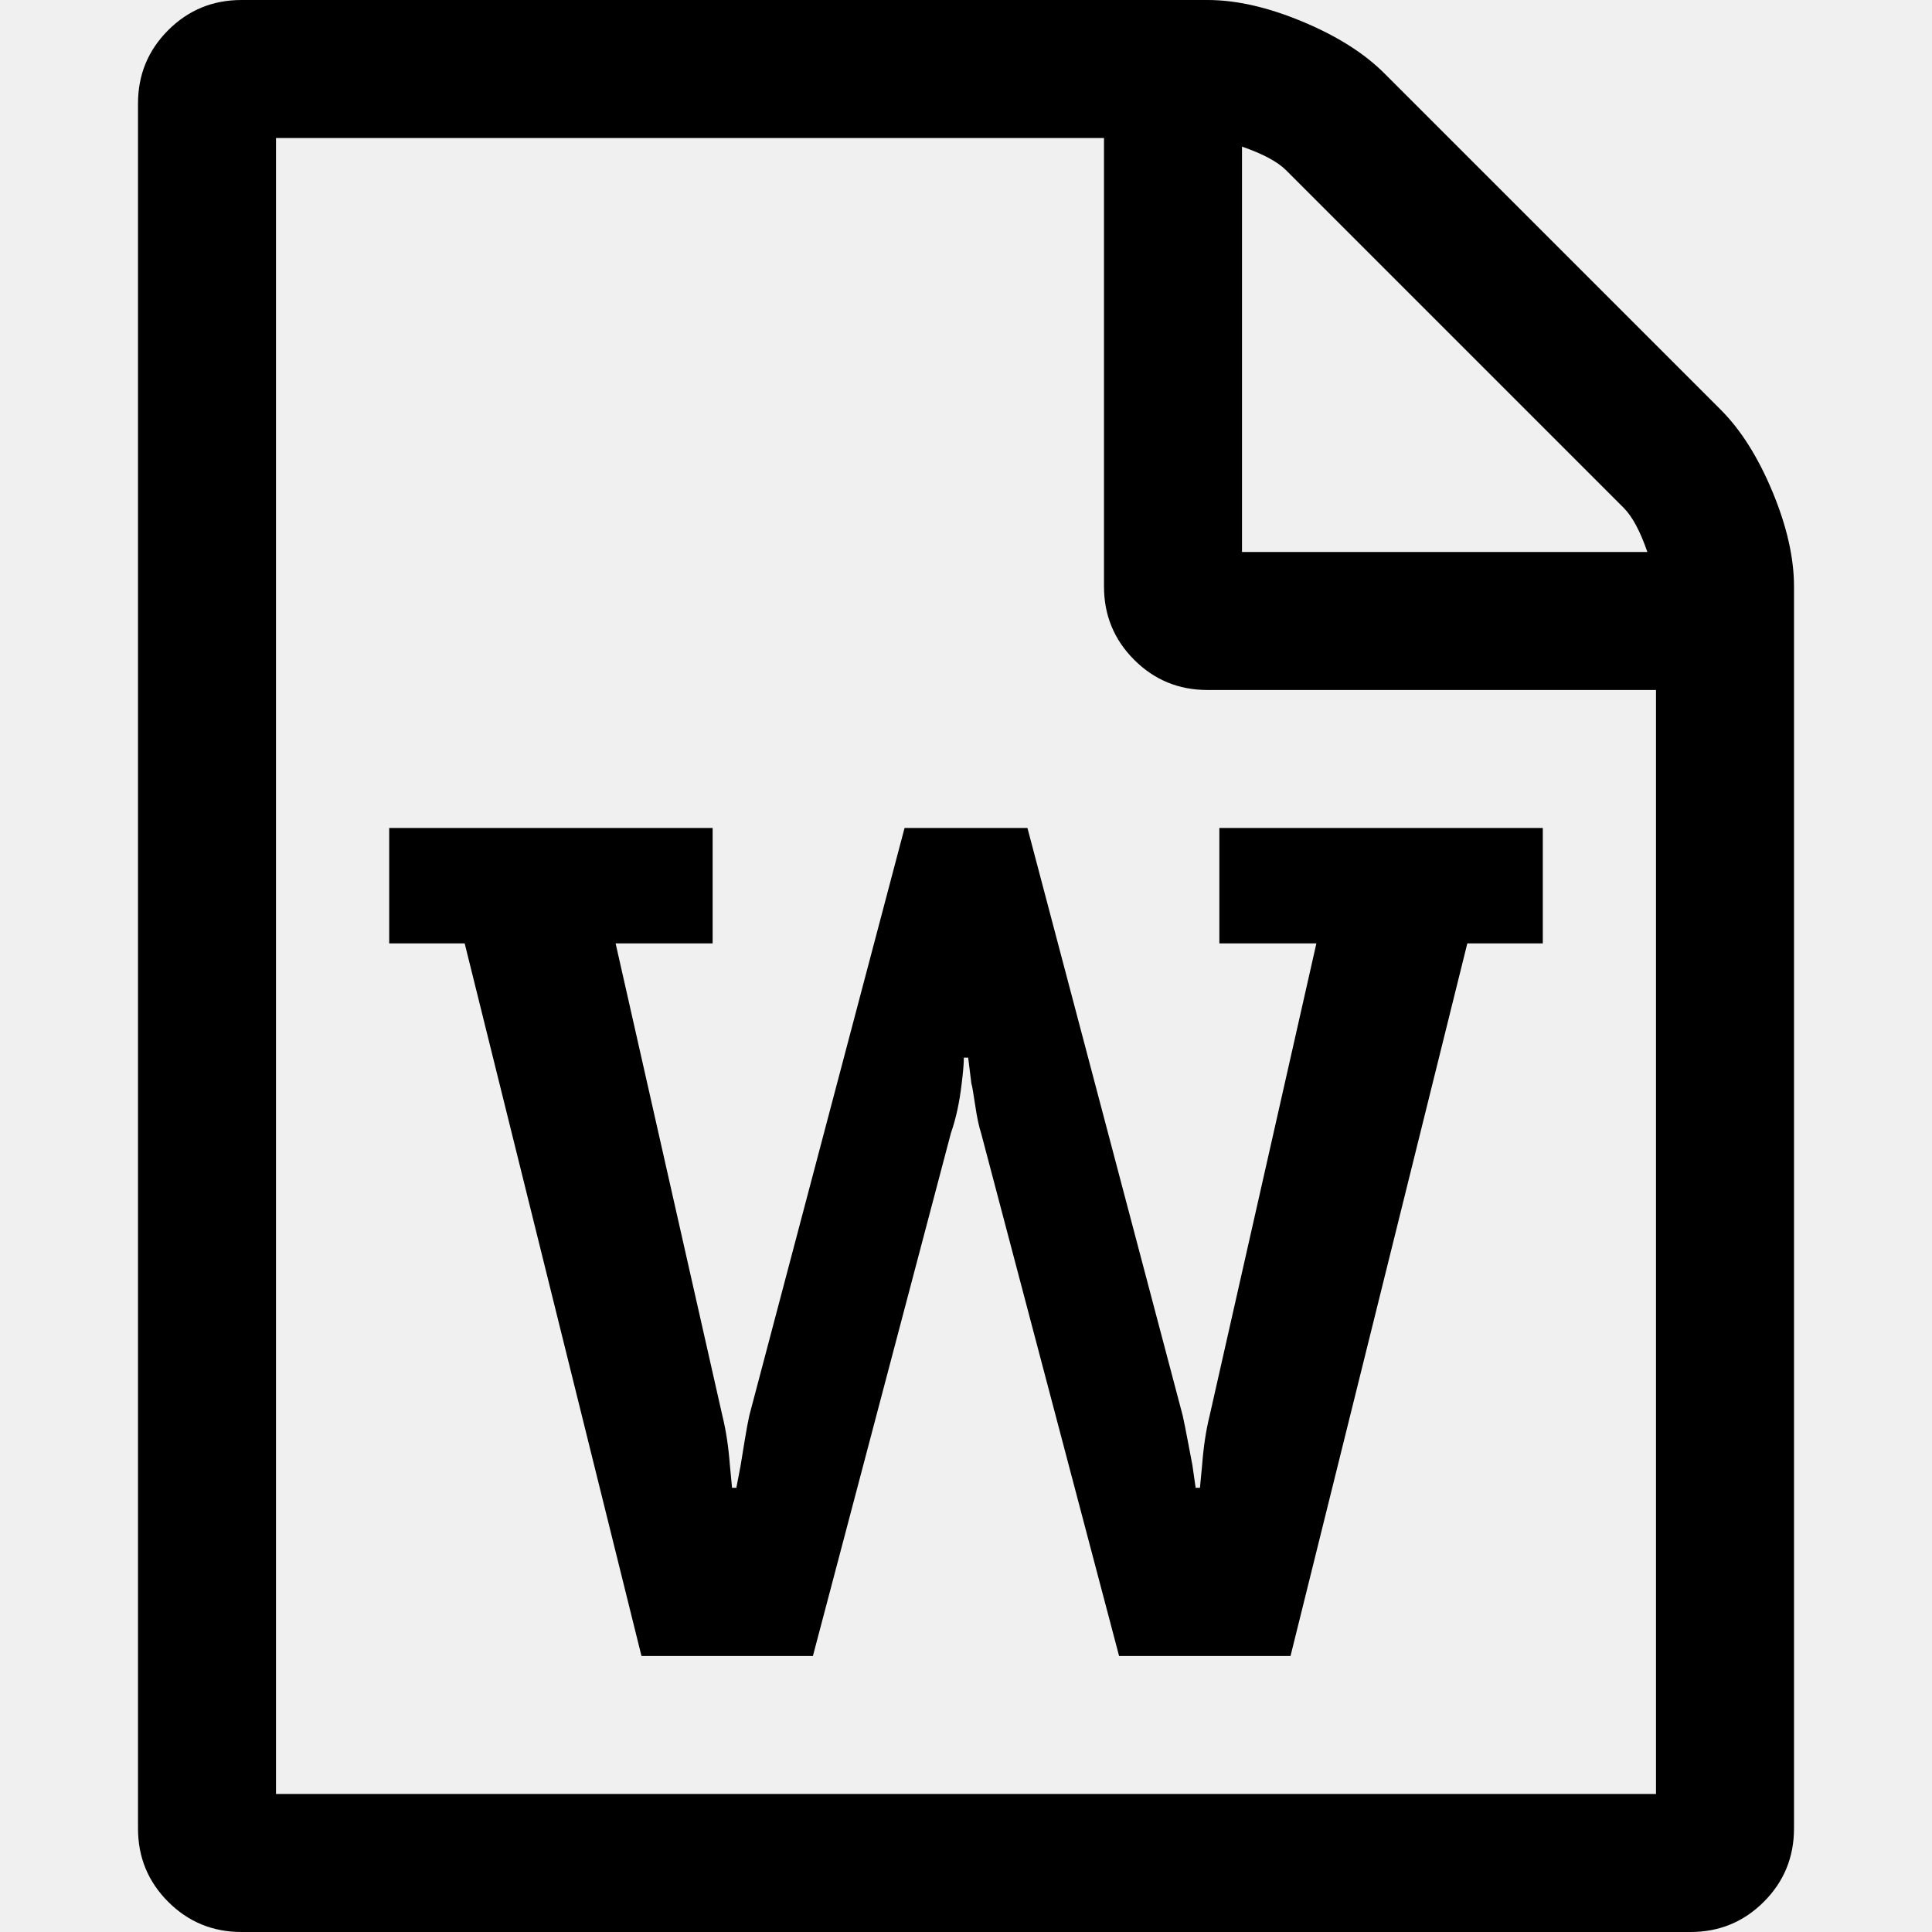
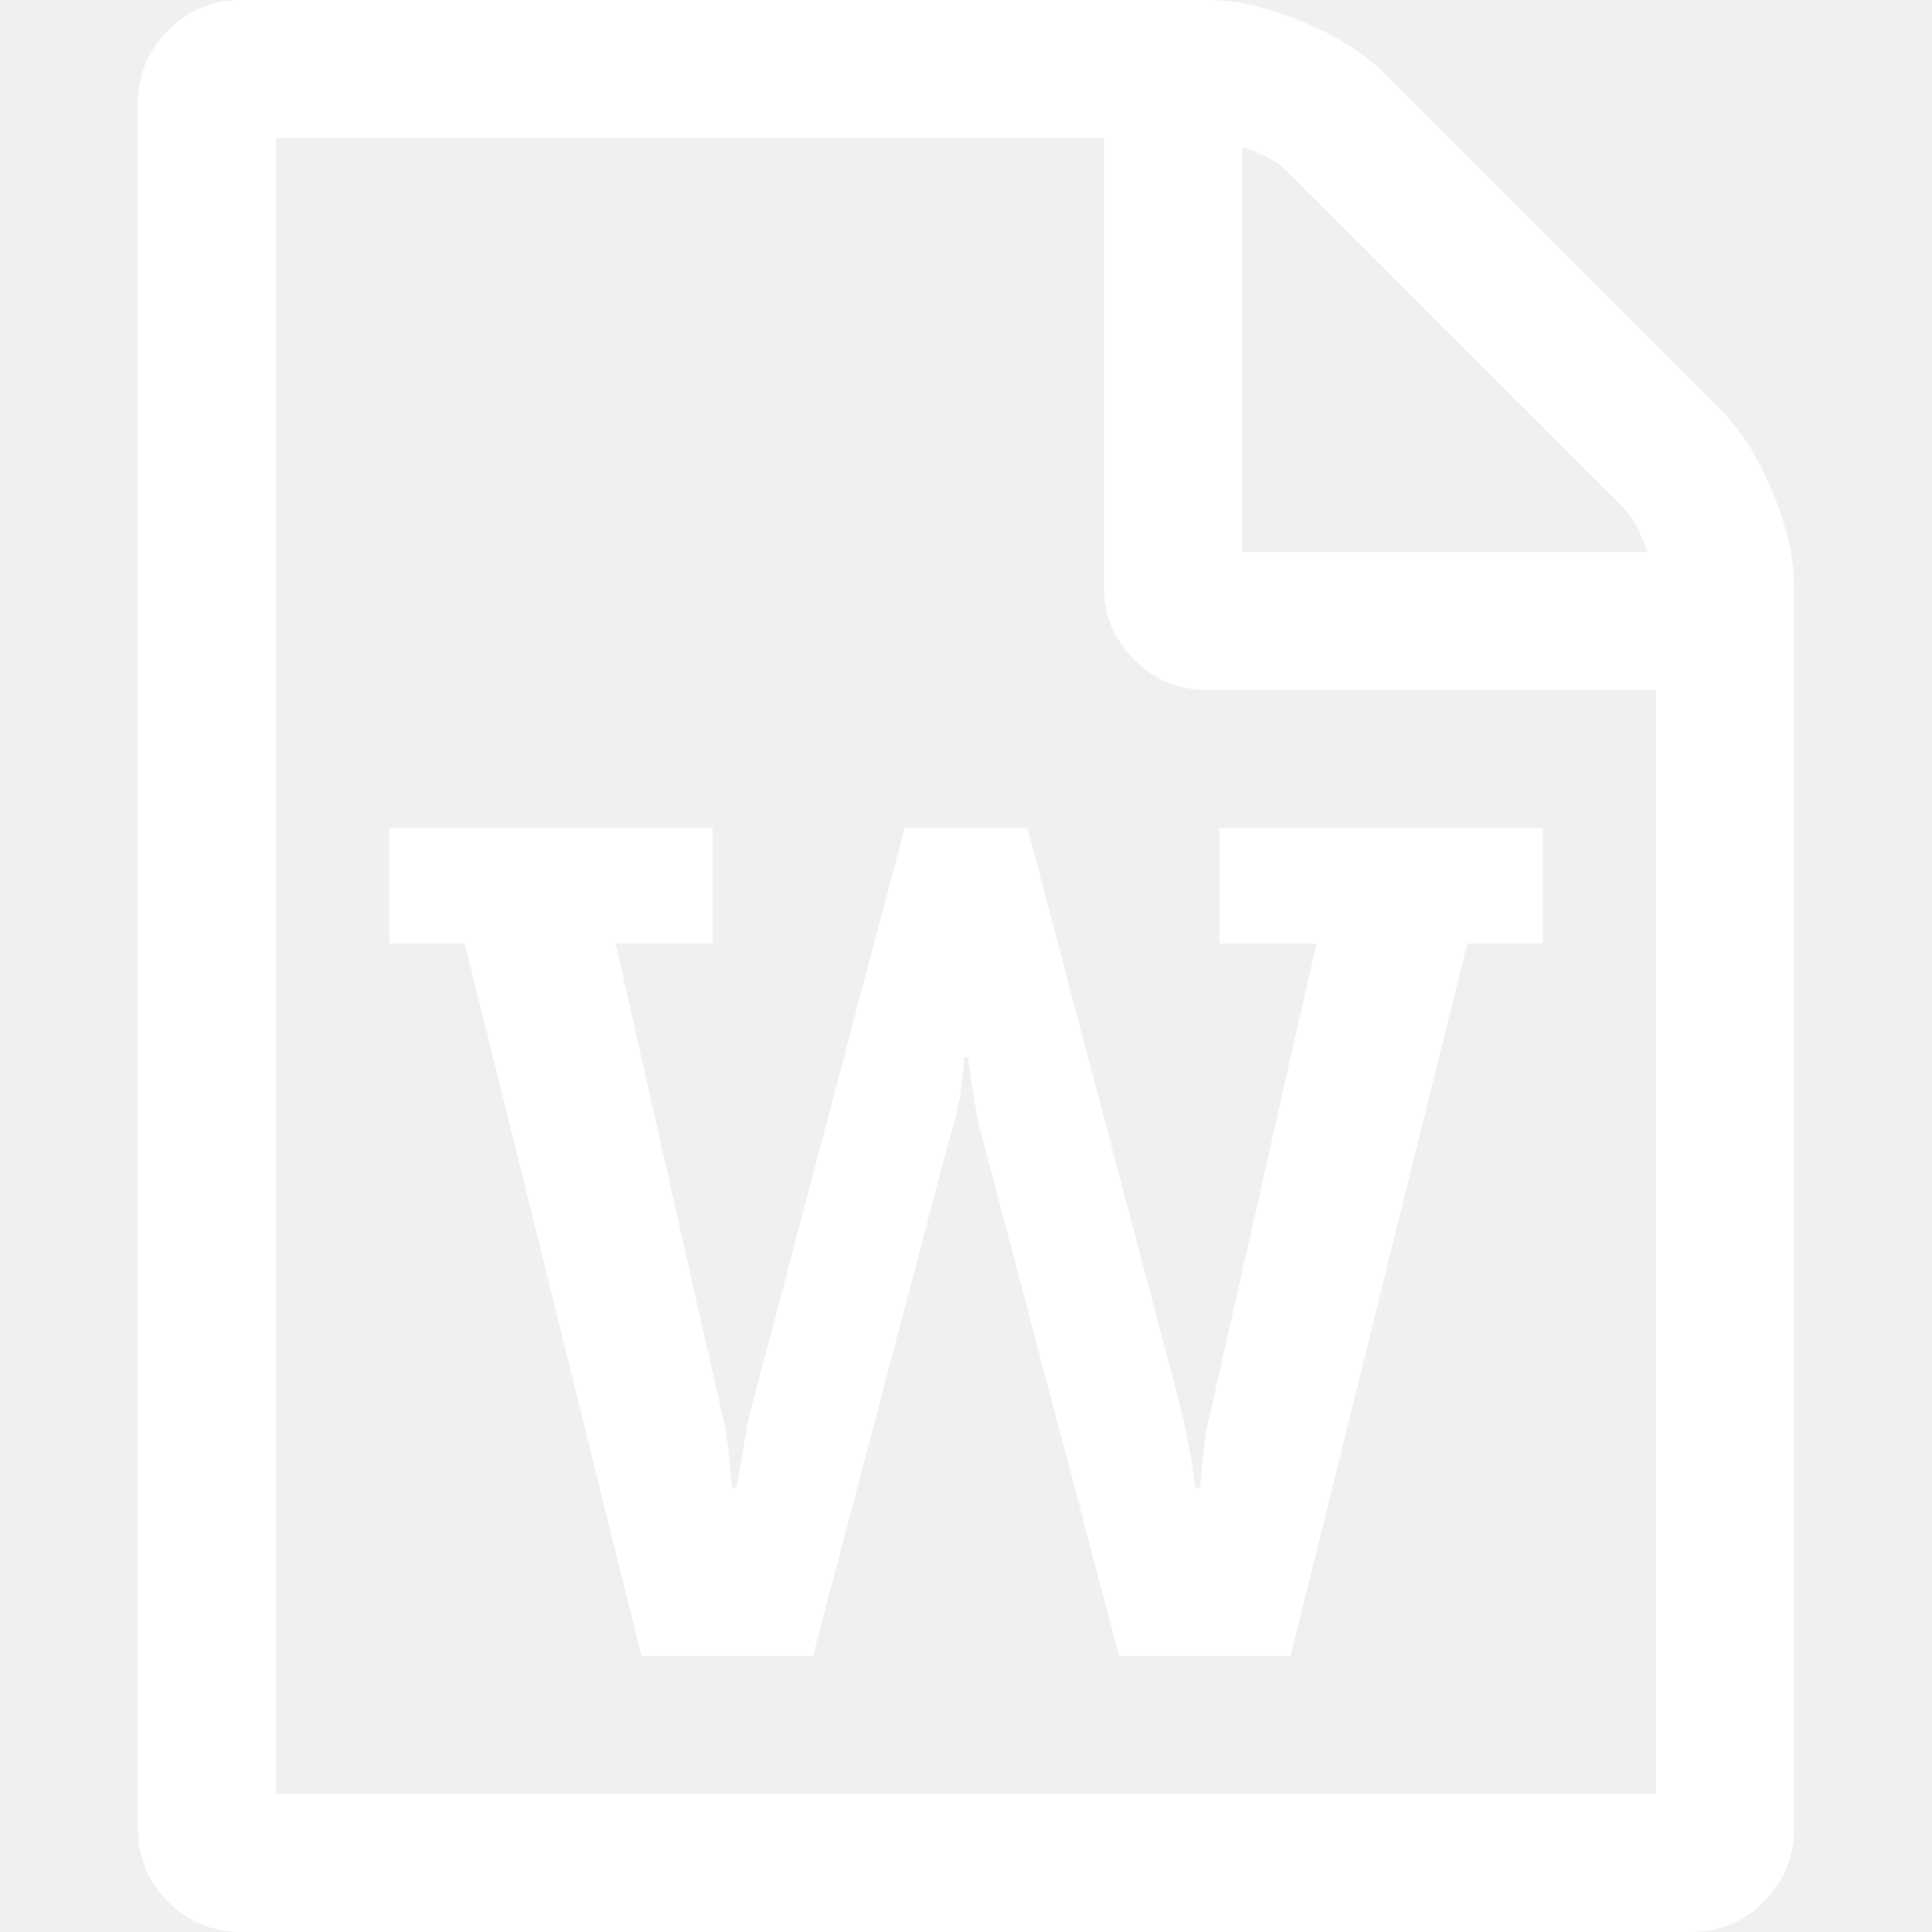
<svg xmlns="http://www.w3.org/2000/svg" width="1792" height="1792" viewBox="0 0 1792 1792">
-   <path d="M1596 380q28 28 48 76t20 88v1152q0 40-28 68t-68 28h-1344q-40 0-68-28t-28-68v-1600q0-40 28-68t68-28h896q40 0 88 20t76 48zm-444-244v376h376q-10-29-22-41l-313-313q-12-12-41-22zm384 1528v-1024h-416q-40 0-68-28t-28-68v-416h-768v1536h1280zm-1175-896v107h70l164 661h159l128-485q7-20 10-46 2-16 2-24h4l3 24q1 3 3.5 20t5.5 26l128 485h159l164-661h70v-107h-300v107h90l-99 438q-5 20-7 46l-2 21h-4l-3-21q-1-5-4-21t-5-25l-144-545h-114l-144 545q-2 9-4.5 24.5t-3.5 21.5l-4 21h-4l-2-21q-2-26-7-46l-99-438h90v-107h-300z" />
+   <path fill="white" d="M1596 380q28 28 48 76t20 88v1152q0 40-28 68t-68 28h-1344q-40 0-68-28t-28-68v-1600q0-40 28-68t68-28h896q40 0 88 20t76 48zm-444-244v376h376q-10-29-22-41l-313-313q-12-12-41-22zm384 1528v-1024h-416q-40 0-68-28t-28-68v-416h-768v1536h1280zm-1175-896v107h70l164 661h159l128-485q7-20 10-46 2-16 2-24h4l3 24q1 3 3.5 20t5.5 26l128 485h159l164-661h70v-107h-300v107h90l-99 438q-5 20-7 46l-2 21h-4l-3-21q-1-5-4-21t-5-25l-144-545h-114l-144 545q-2 9-4.5 24.5t-3.5 21.5l-4 21h-4l-2-21q-2-26-7-46l-99-438h90v-107h-300z" />
</svg>
